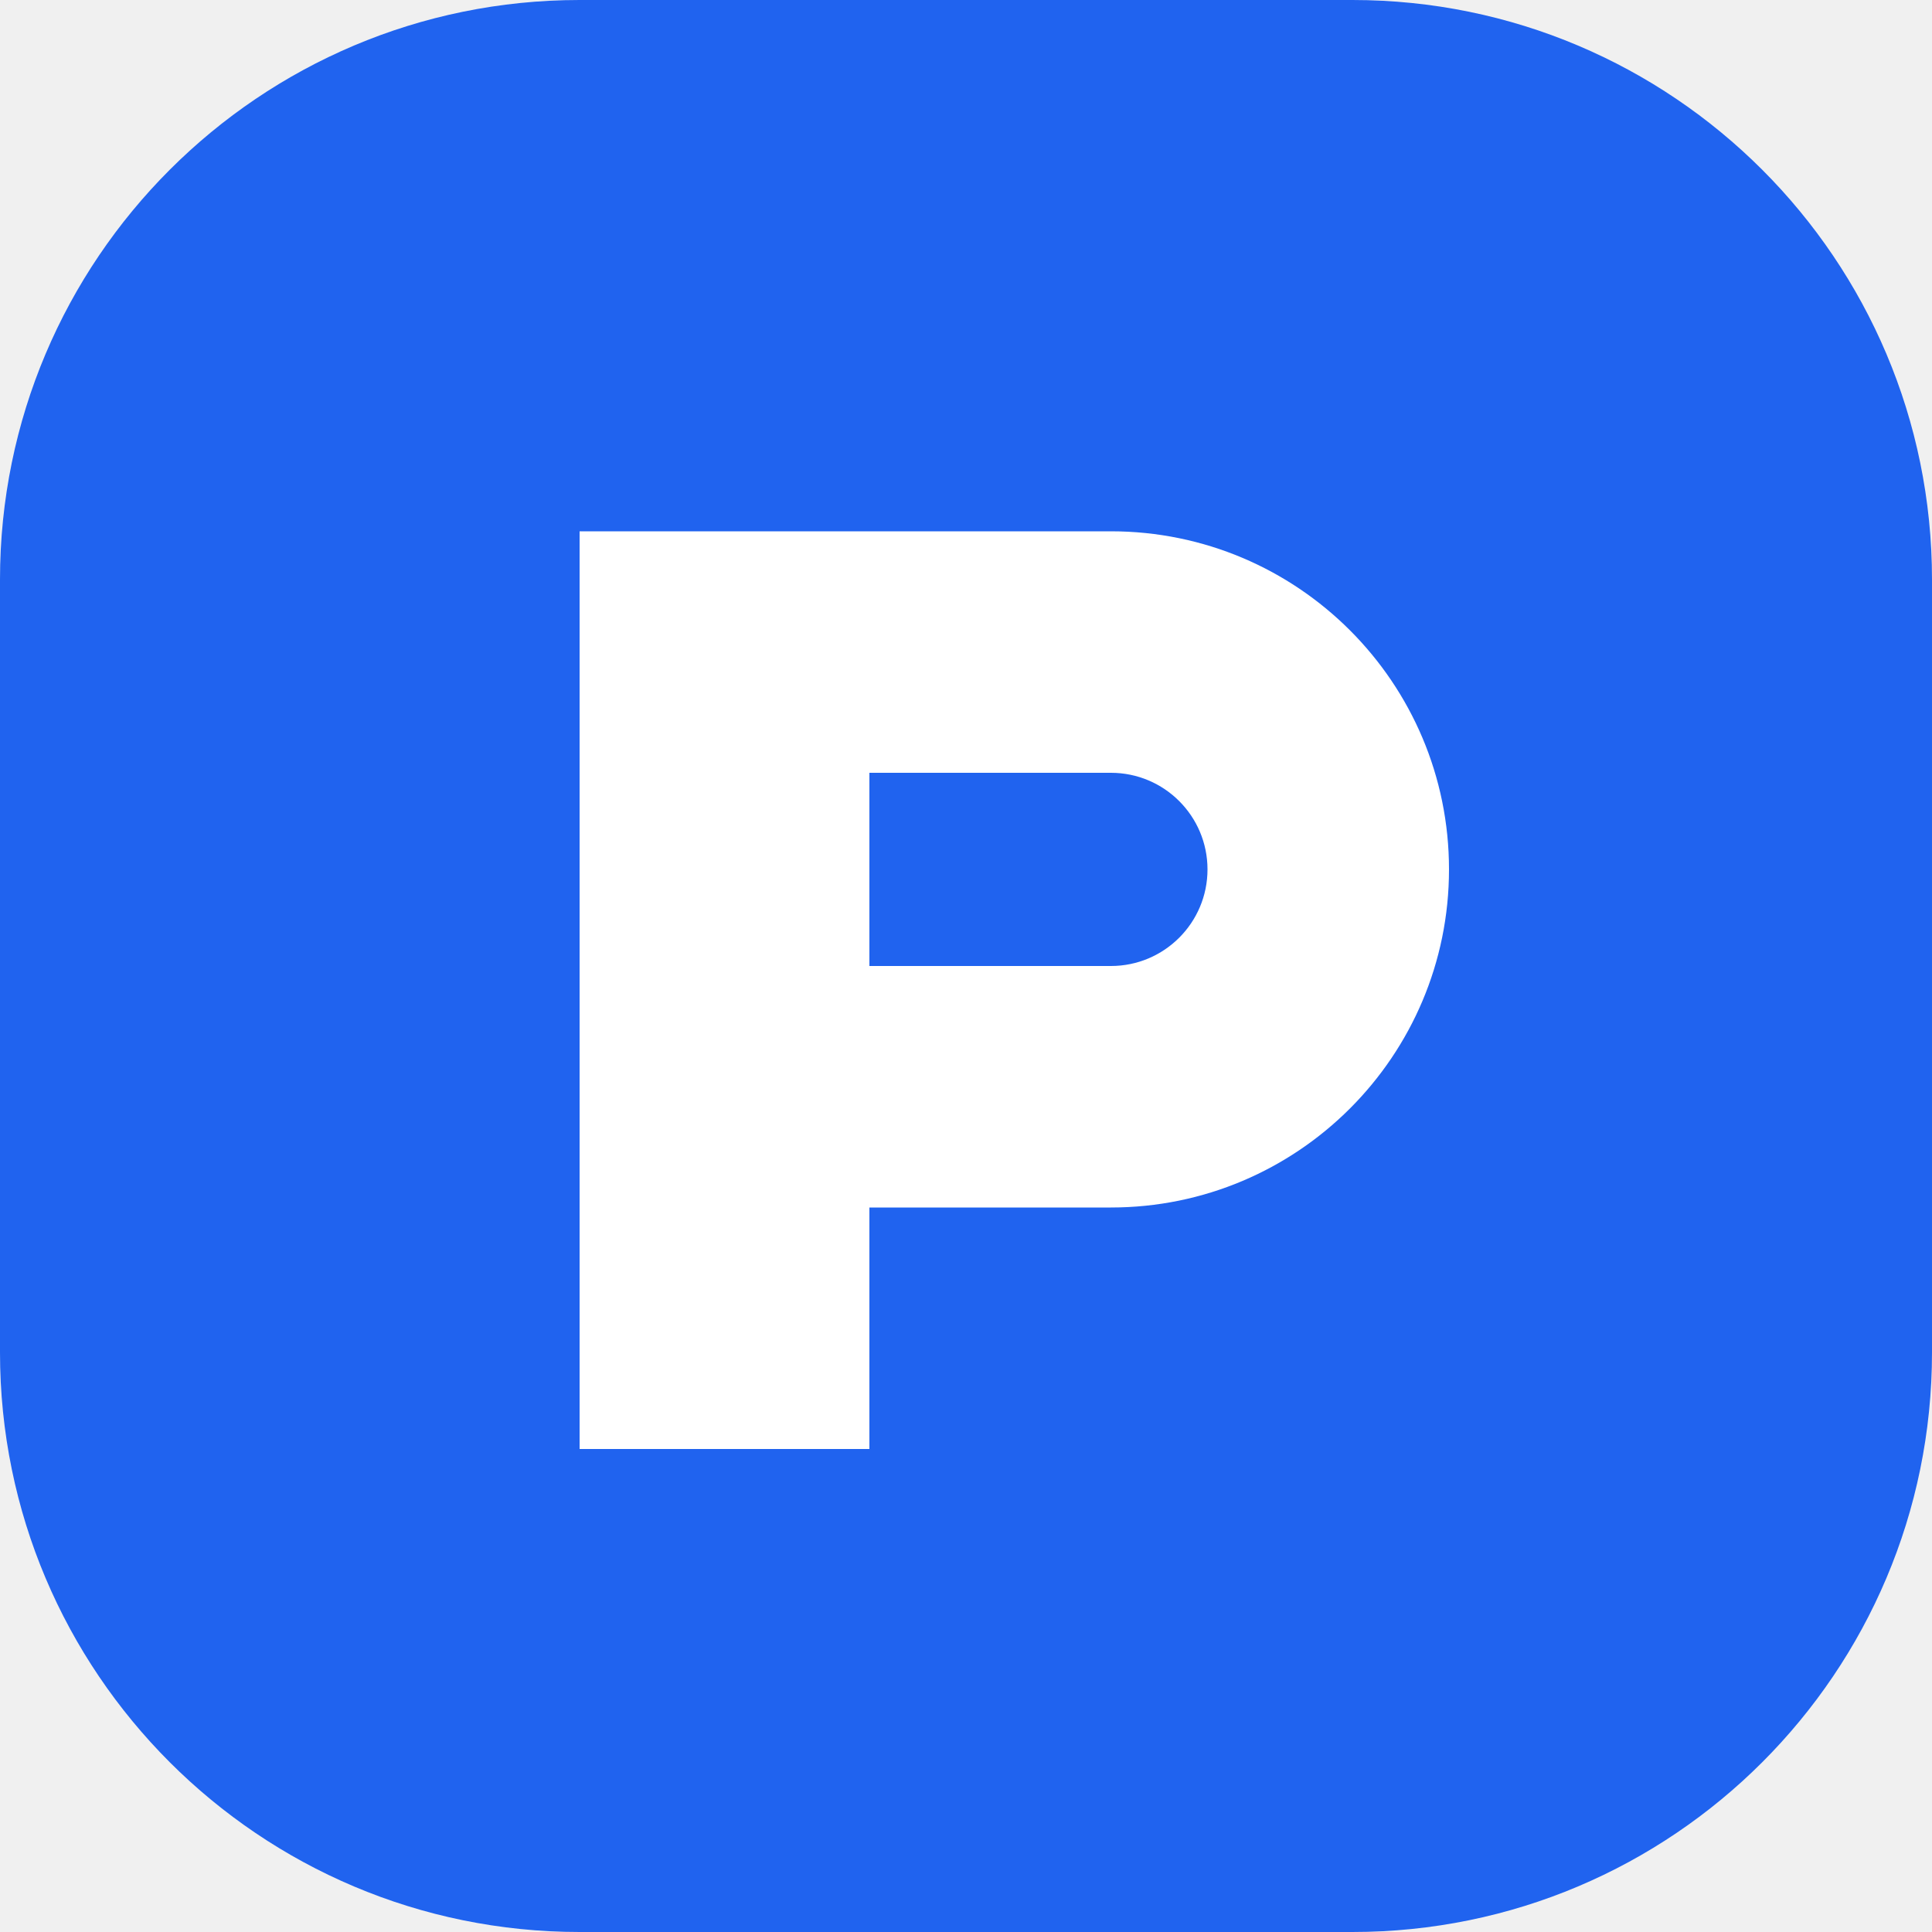
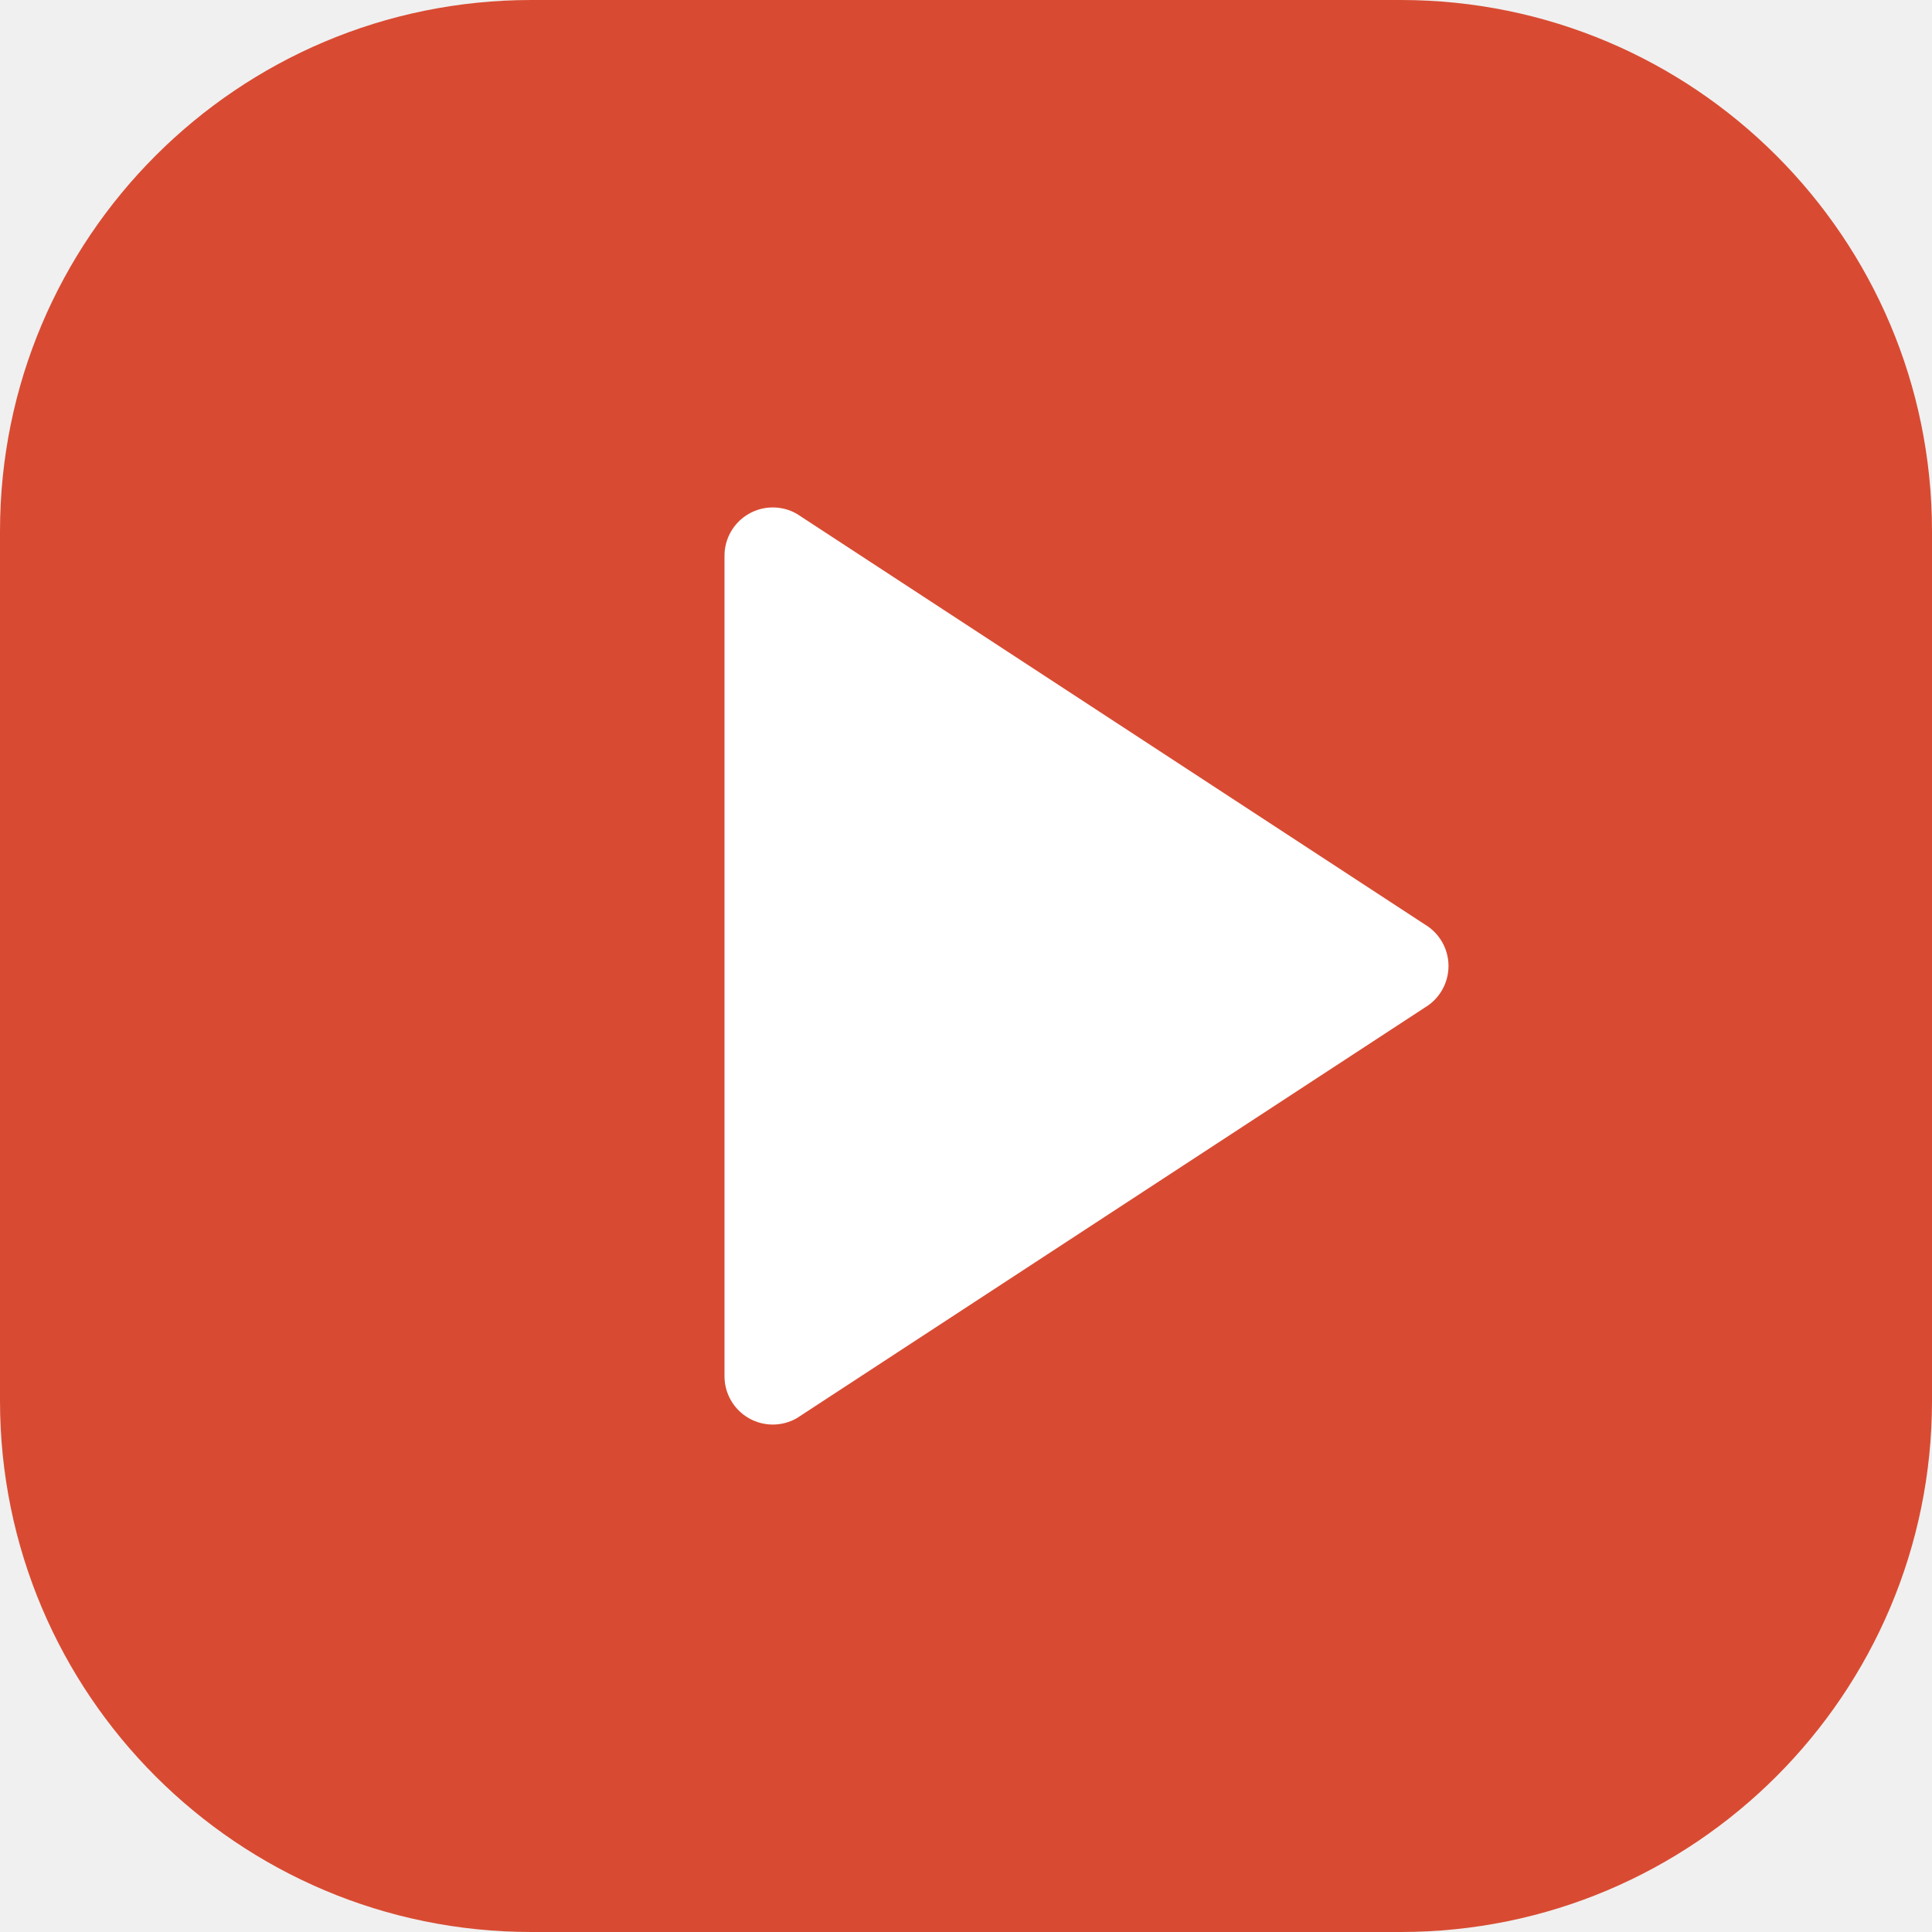
<svg xmlns="http://www.w3.org/2000/svg" viewBox="0 0 40 40">
-   <rect width="40" height="40" rx="12" fill="#2063ef" />
-   <path d="M12 11h11a7 7 0 010 14h-5v5h-6zm6 5v4h5a2 2 0 000-4z" fill="white" />
+   <rect width="40" height="40" rx="11" fill="#d84b32" />
+   <path d="M15 11.5a1 1 0 0 1 1.5-.86l13 8.5a1 1 0 0 1 0 1.72l-13 8.5a1 1 0 0 1-1.5-.86z" fill="white" />
</svg>
